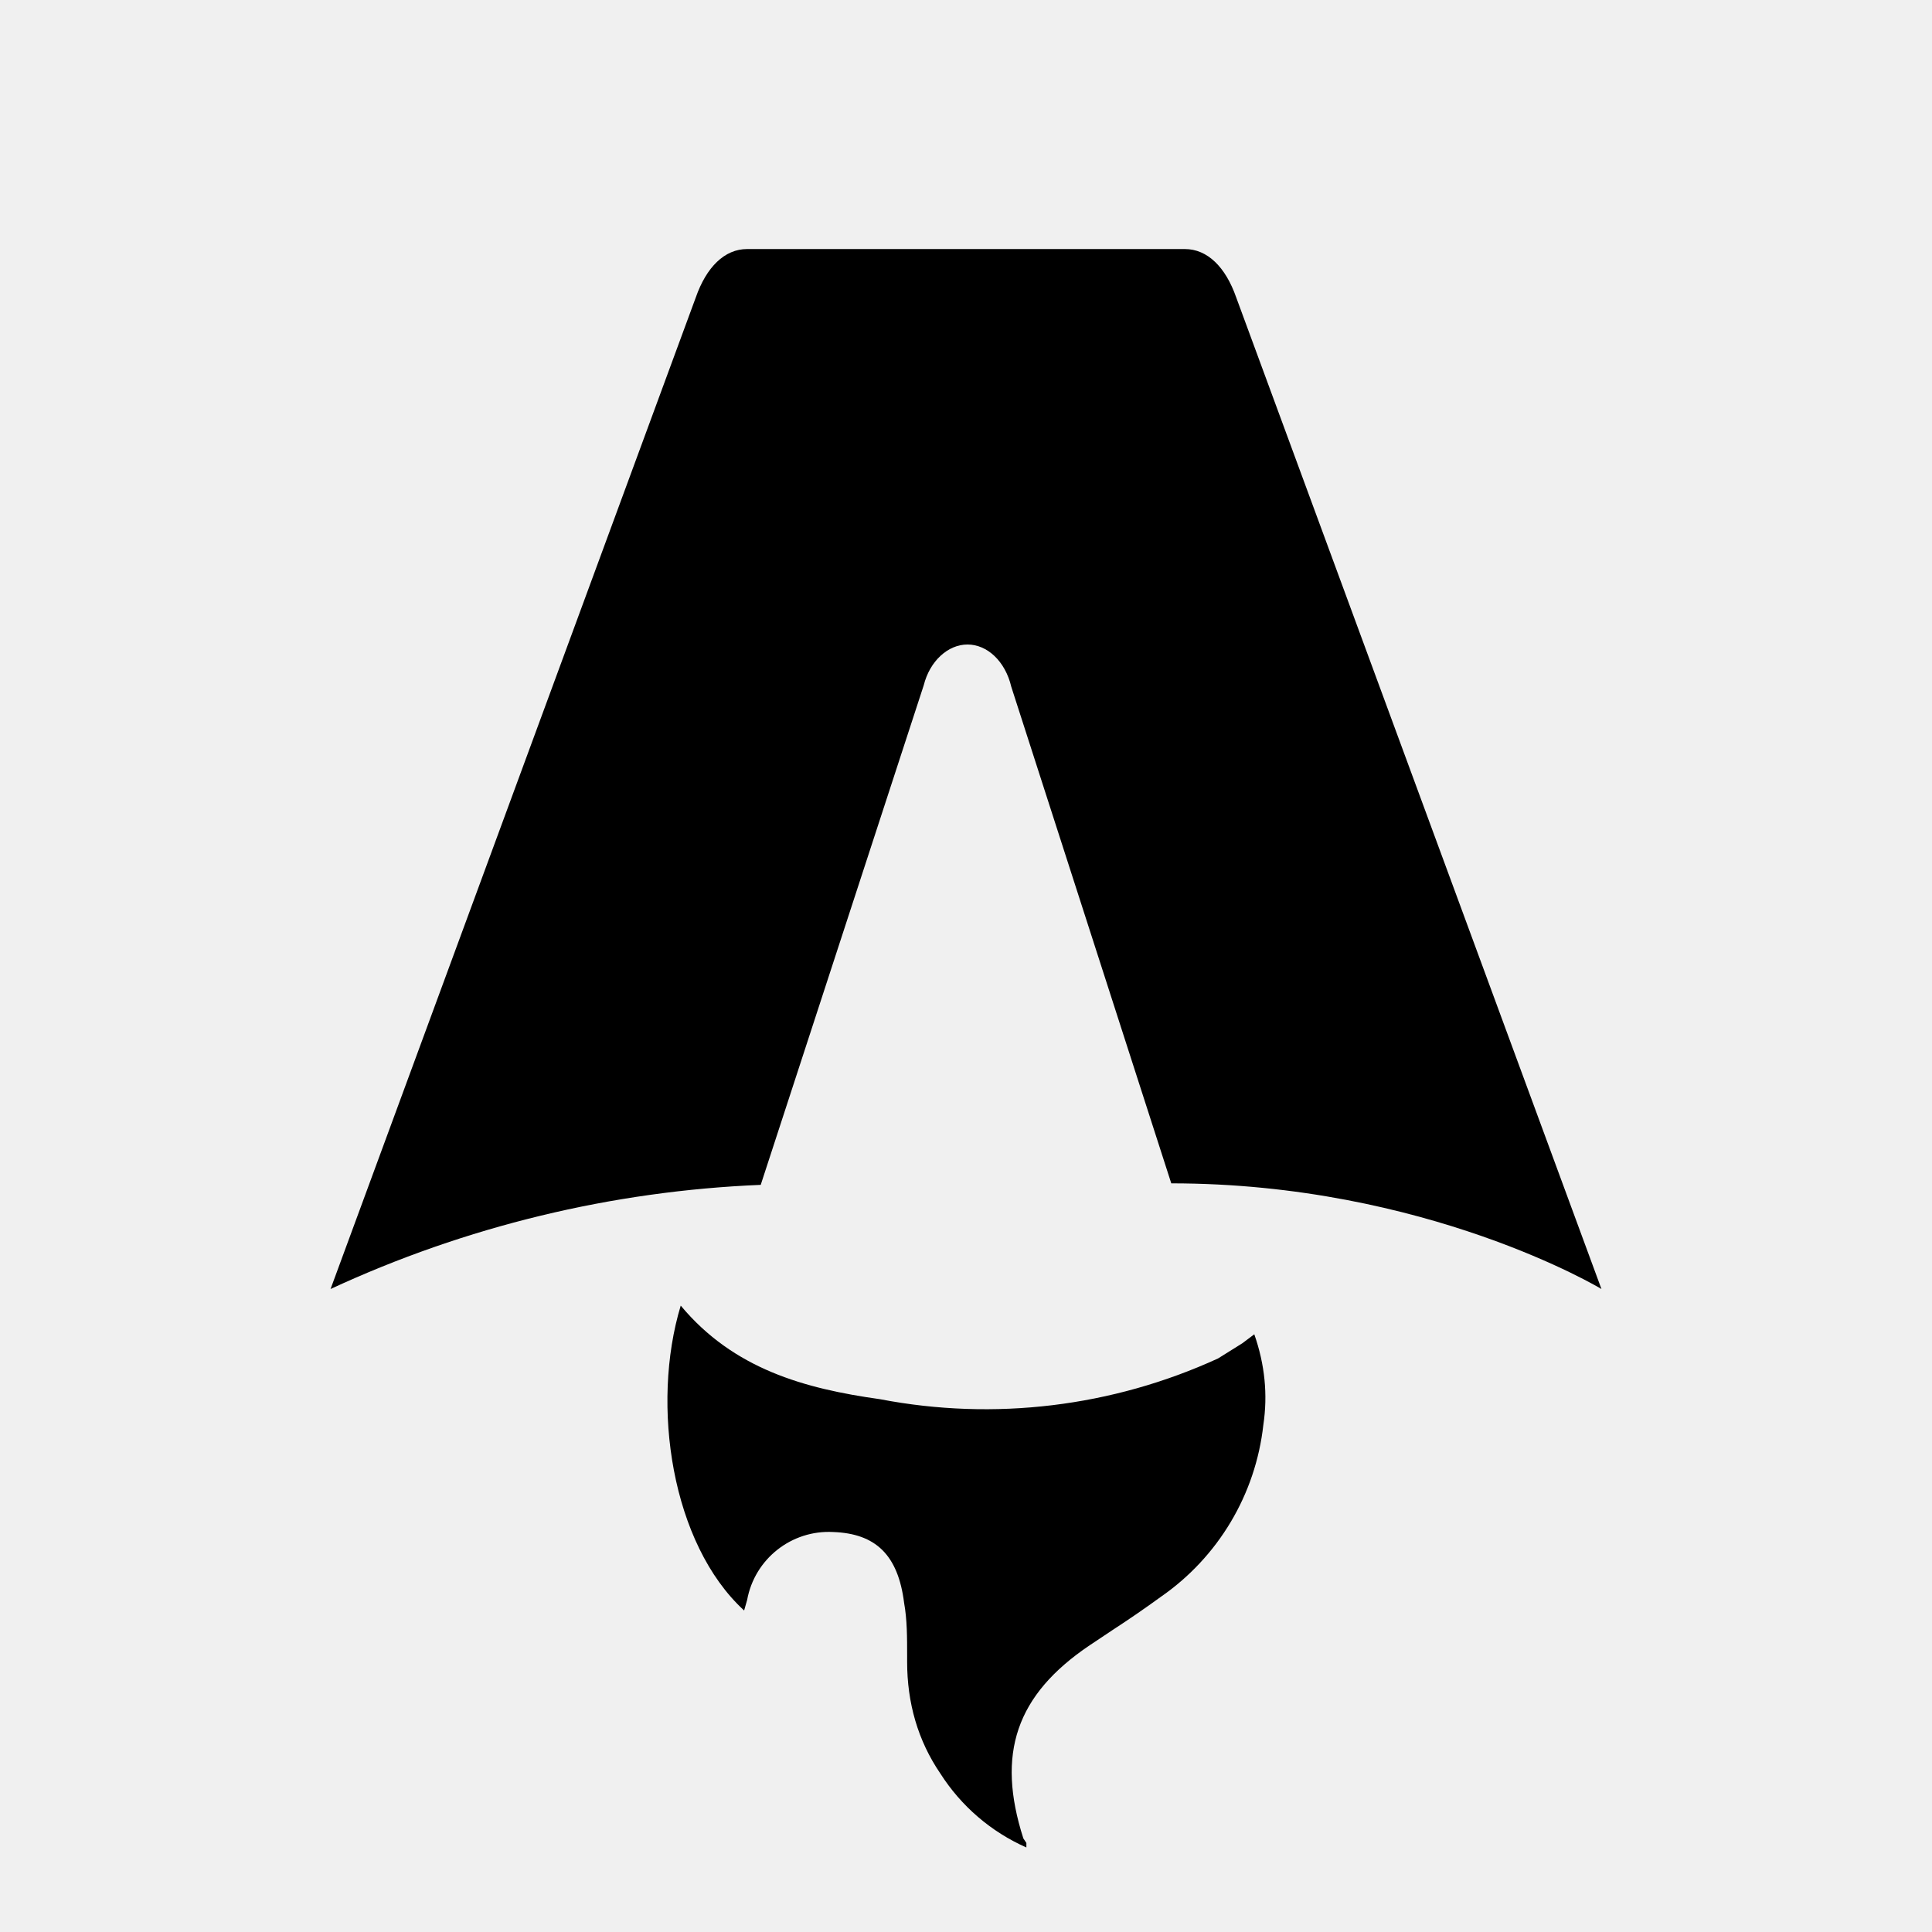
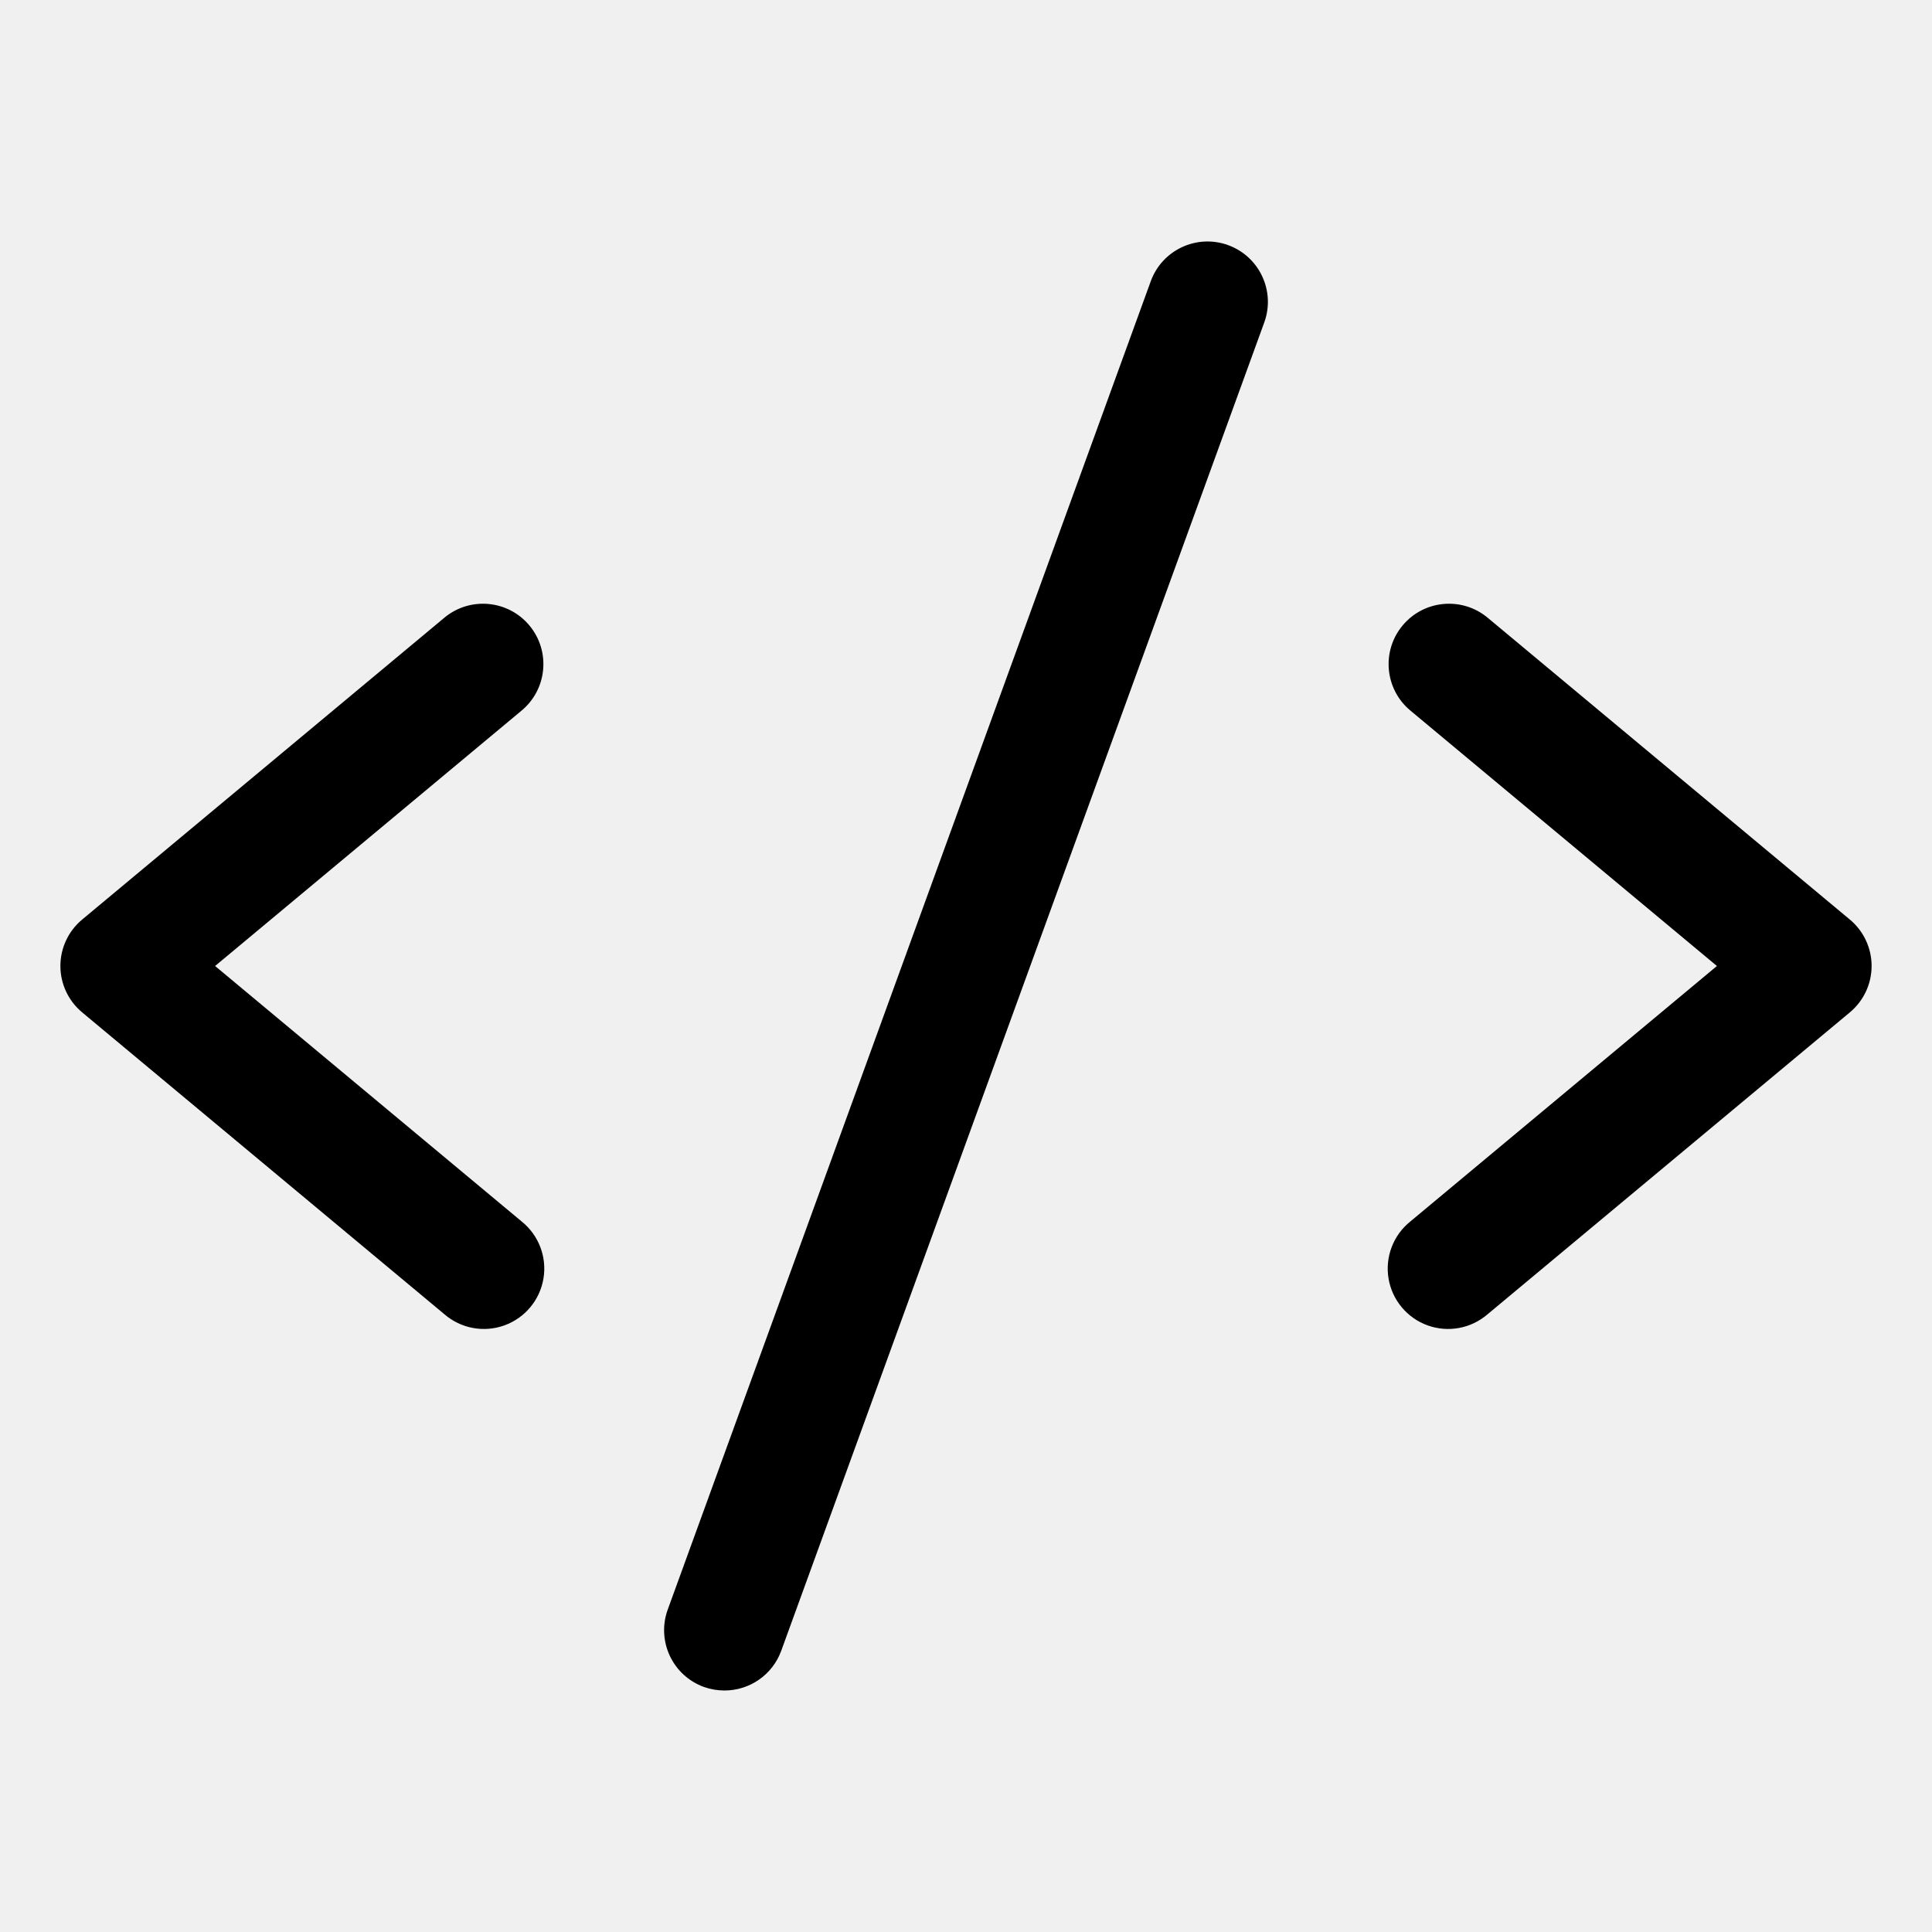
- <svg xmlns="http://www.w3.org/2000/svg" fill="none" viewBox="0 0 128 128">
-   <path d="M50.4 78.5a75.1 75.1 0 0 0-28.5 6.9l24.2-65.7c.7-2 1.9-3.2 3.4-3.2h29c1.5 0 2.7 1.2 3.4 3.2l24.2 65.7s-11.6-7-28.5-7L67 45.5c-.4-1.7-1.6-2.8-2.9-2.8-1.3 0-2.5 1.1-2.9 2.7L50.4 78.5Zm-1.1 28.2Zm-4.2-20.2c-2 6.6-.6 15.8 4.2 20.2a17.5 17.5 0 0 1 .2-.7 5.5 5.5 0 0 1 5.7-4.5c2.8.1 4.3 1.5 4.7 4.7.2 1.1.2 2.3.2 3.5v.4c0 2.7.7 5.2 2.2 7.4a13 13 0 0 0 5.7 4.9v-.3l-.2-.3c-1.8-5.6-.5-9.5 4.4-12.8l1.5-1a73 73 0 0 0 3.2-2.2 16 16 0 0 0 6.8-11.4c.3-2 .1-4-.6-6l-.8.6-1.6 1a37 37 0 0 1-22.4 2.7c-5-.7-9.7-2-13.2-6.2Z" />
+ <svg xmlns="http://www.w3.org/2000/svg" width="32" height="32" viewBox="0 0 256 256">
+   <path d="M69.12,94.15,28.5,128l40.62,33.85a8,8,0,1,1-10.24,12.29l-48-40a8,8,0,0,1,0-12.29l48-40a8,8,0,0,1,10.24,12.3Zm176,27.7-48-40a8,8,0,1,0-10.24,12.3L227.5,128l-40.62,33.85a8,8,0,1,0,10.24,12.29l48-40a8,8,0,0,0,0-12.29ZM162.73,32.48a8,8,0,0,0-10.25,4.79l-64,176a8,8,0,0,0,4.79,10.26A8.14,8.14,0,0,0,96,224a8,8,0,0,0,7.52-5.27l64-176A8,8,0,0,0,162.73,32.48Z" />
  <style>
        path { fill: #000; }
        @media (prefers-color-scheme: dark) {
-             path { fill: #FFF; }
+         path { fill: #FFF; }
        }
    </style>
</svg>
